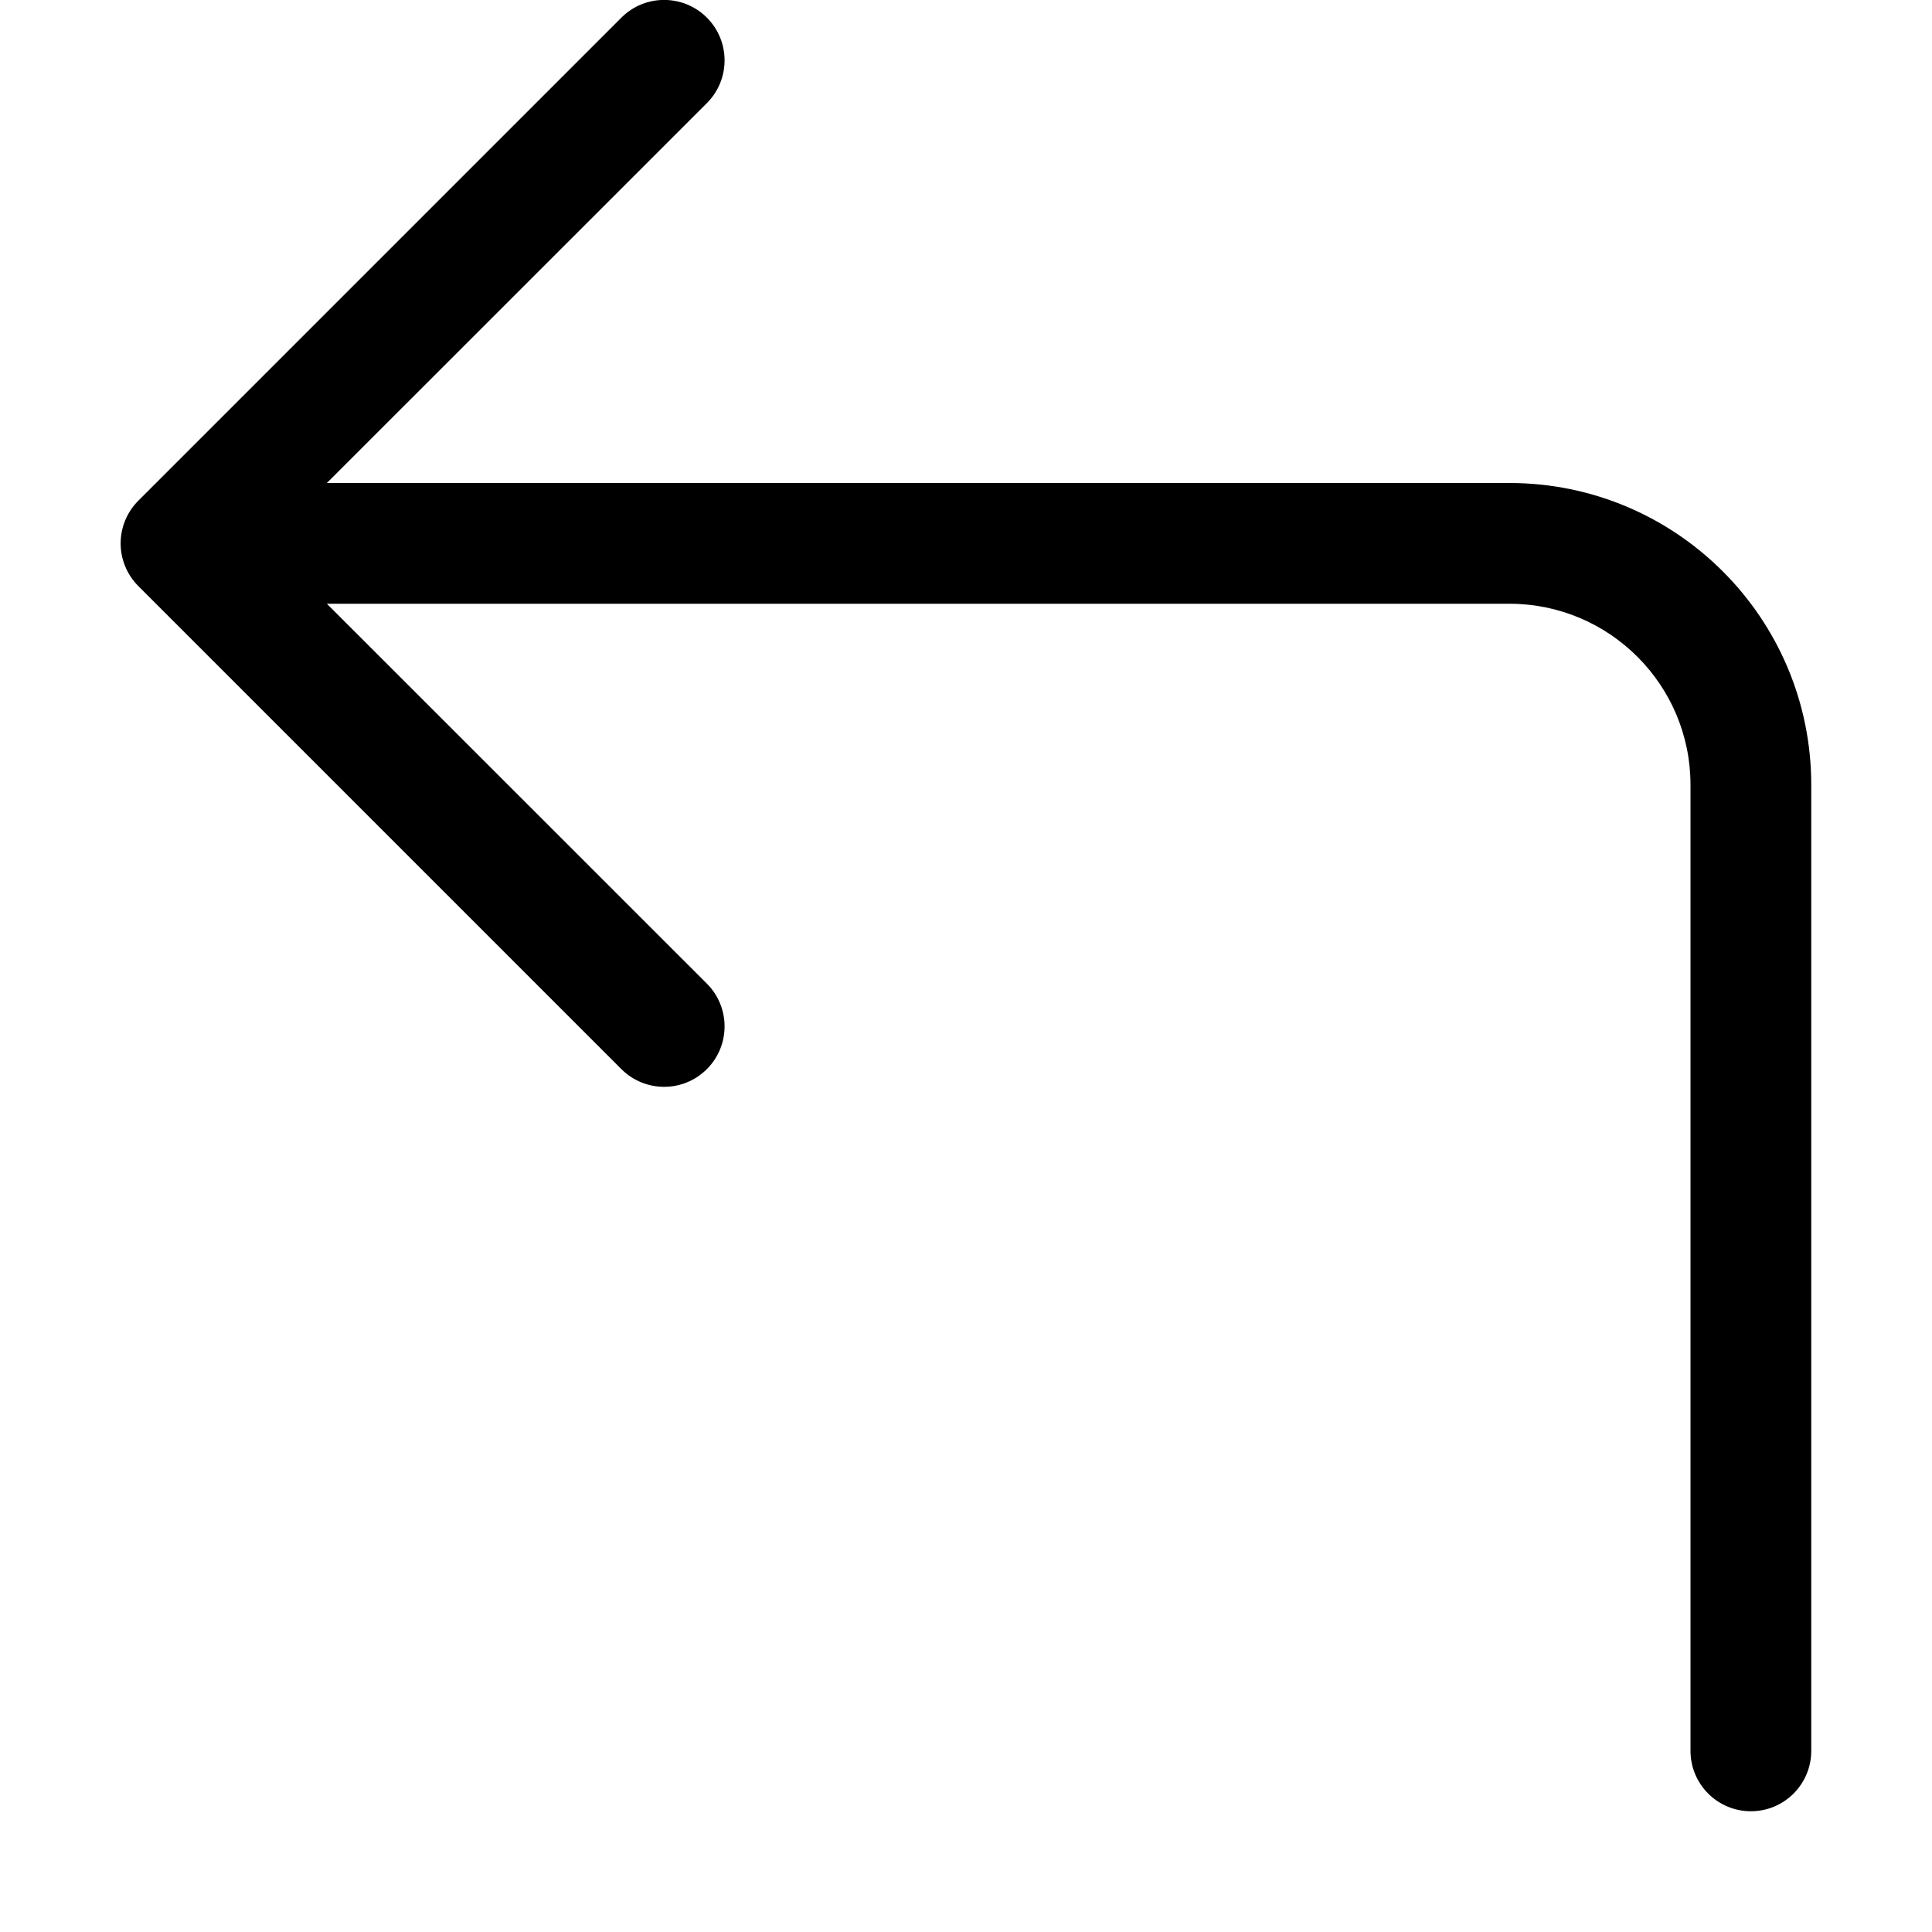
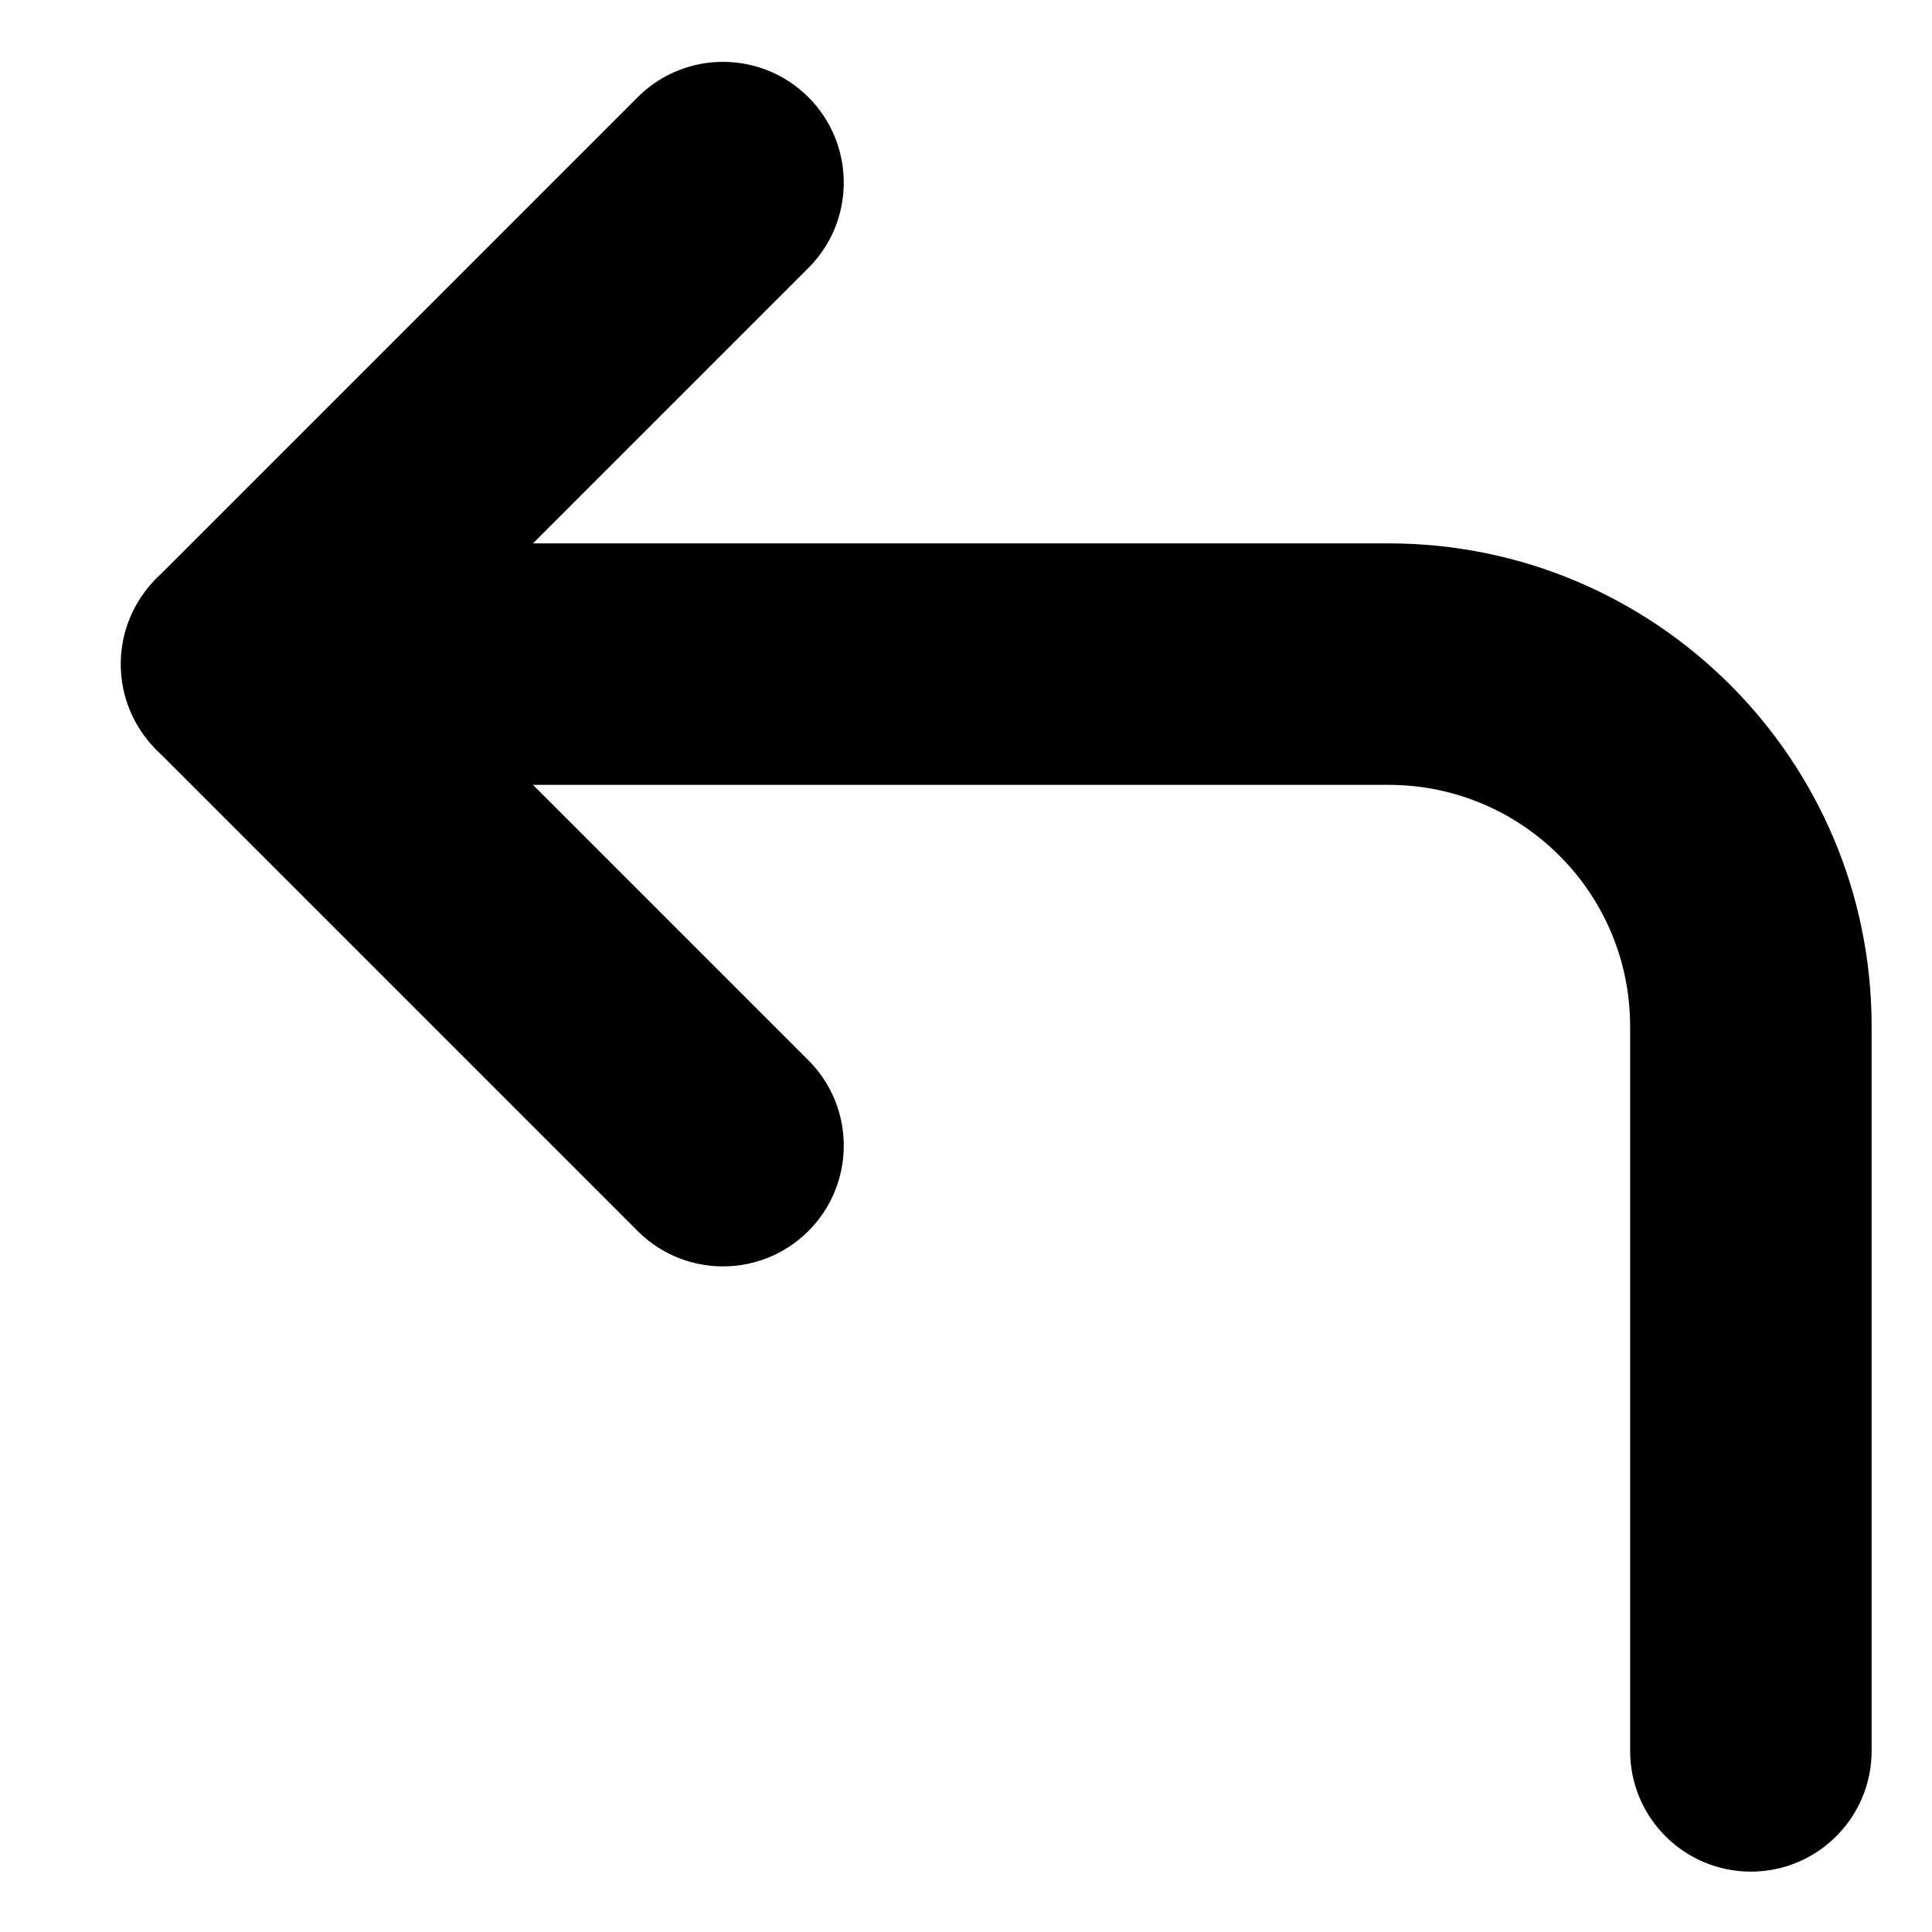
<svg xmlns="http://www.w3.org/2000/svg" width="16" height="16" fill="currentColor" class="bi bi-arrow-90deg-left" viewBox="0 0 16 16">
-   <path fill-rule="evenodd" d="M1.146 4.854a.5.5 0 0 1 0-.708l4-4a.5.5 0 1 1 .708.708L2.707 4H12.5A2.5 2.5 0 0 1 15 6.5v8a.5.5 0 0 1-1 0v-8A1.5 1.5 0 0 0 12.5 5H2.707l3.147 3.146a.5.5 0 1 1-.708.708z" />
+   <path d="M2 4.5H11.5A4 4 0 0 1 15.5 8.5V14.5A1 1 0 0 1 13.5 14.5V8.5A2 2 0 0 0 11.5 6.5H2A1 1 0 0 1 2 4.5z" />
+   <path d="M2.707 6.207L6.707 2.207A1 1 0 0 0 5.293 0.793L1.293 4.793A1 1 0 0 0 2.707 6.207z" />
+   <path d="M1.293 6.207L5.293 10.207A1 1 0 0 0 6.707 8.793L2.707 4.793A1 1 0 0 0 1.293 6.207z" />
</svg>
